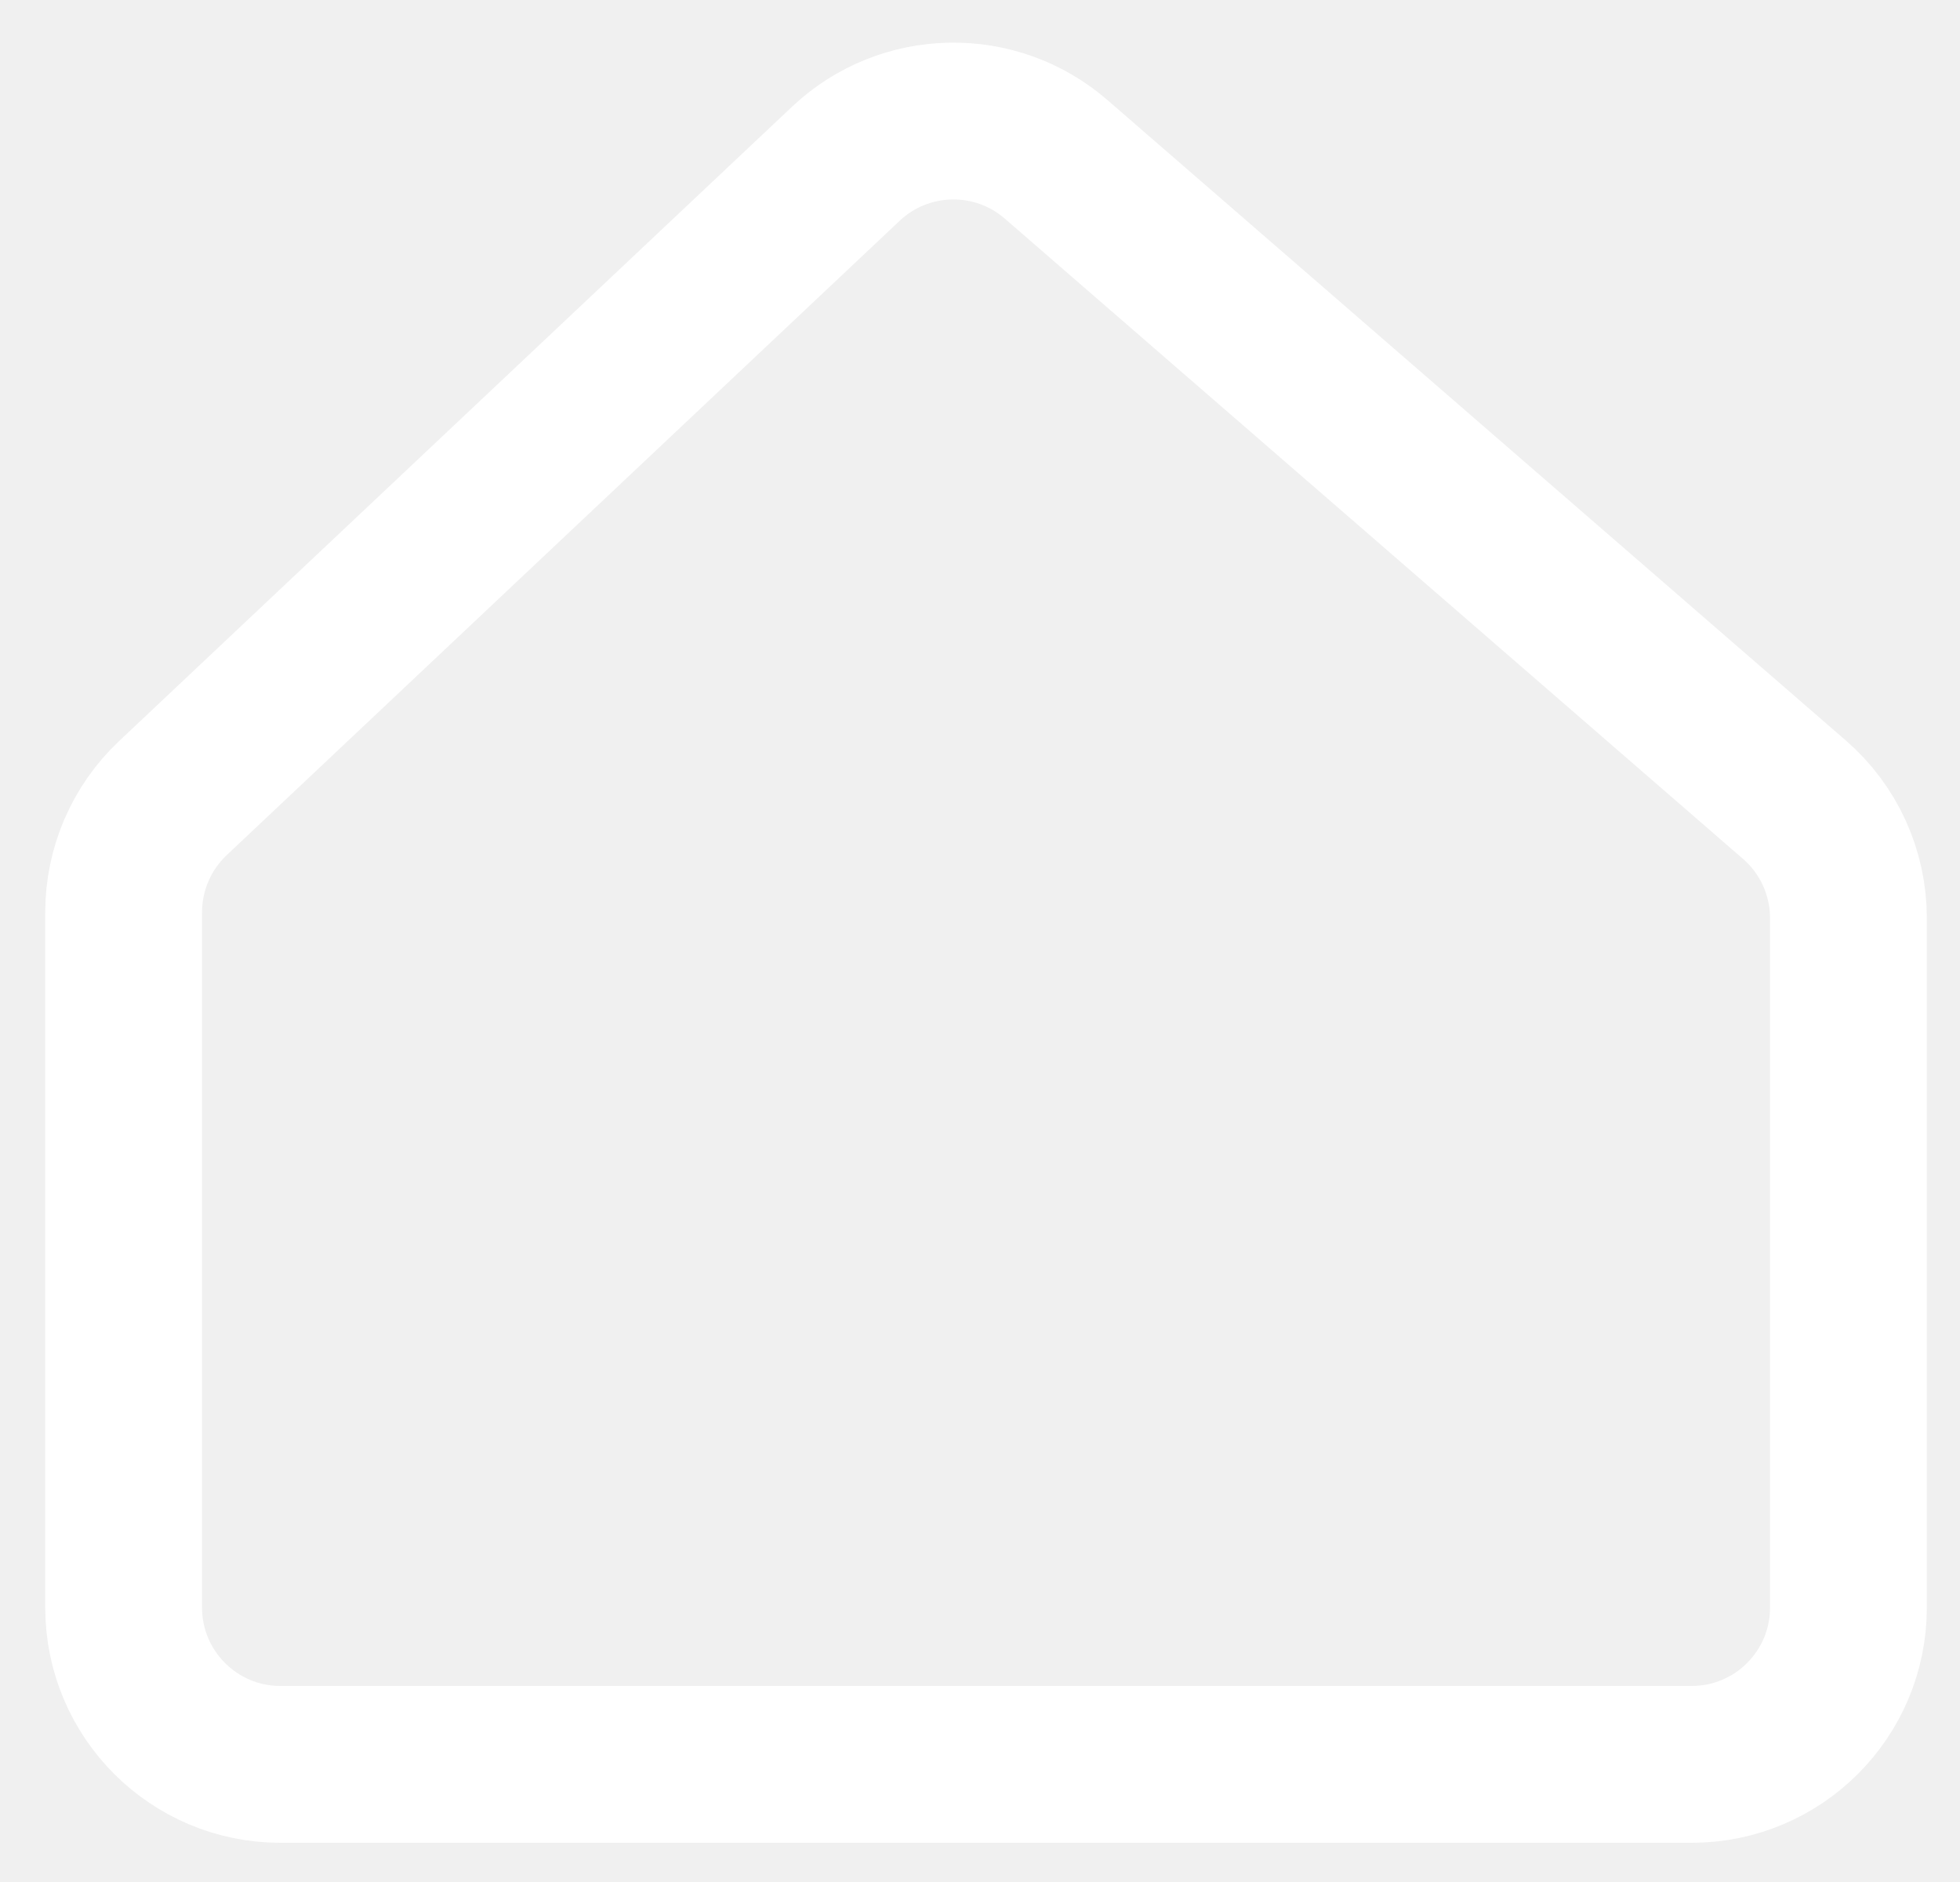
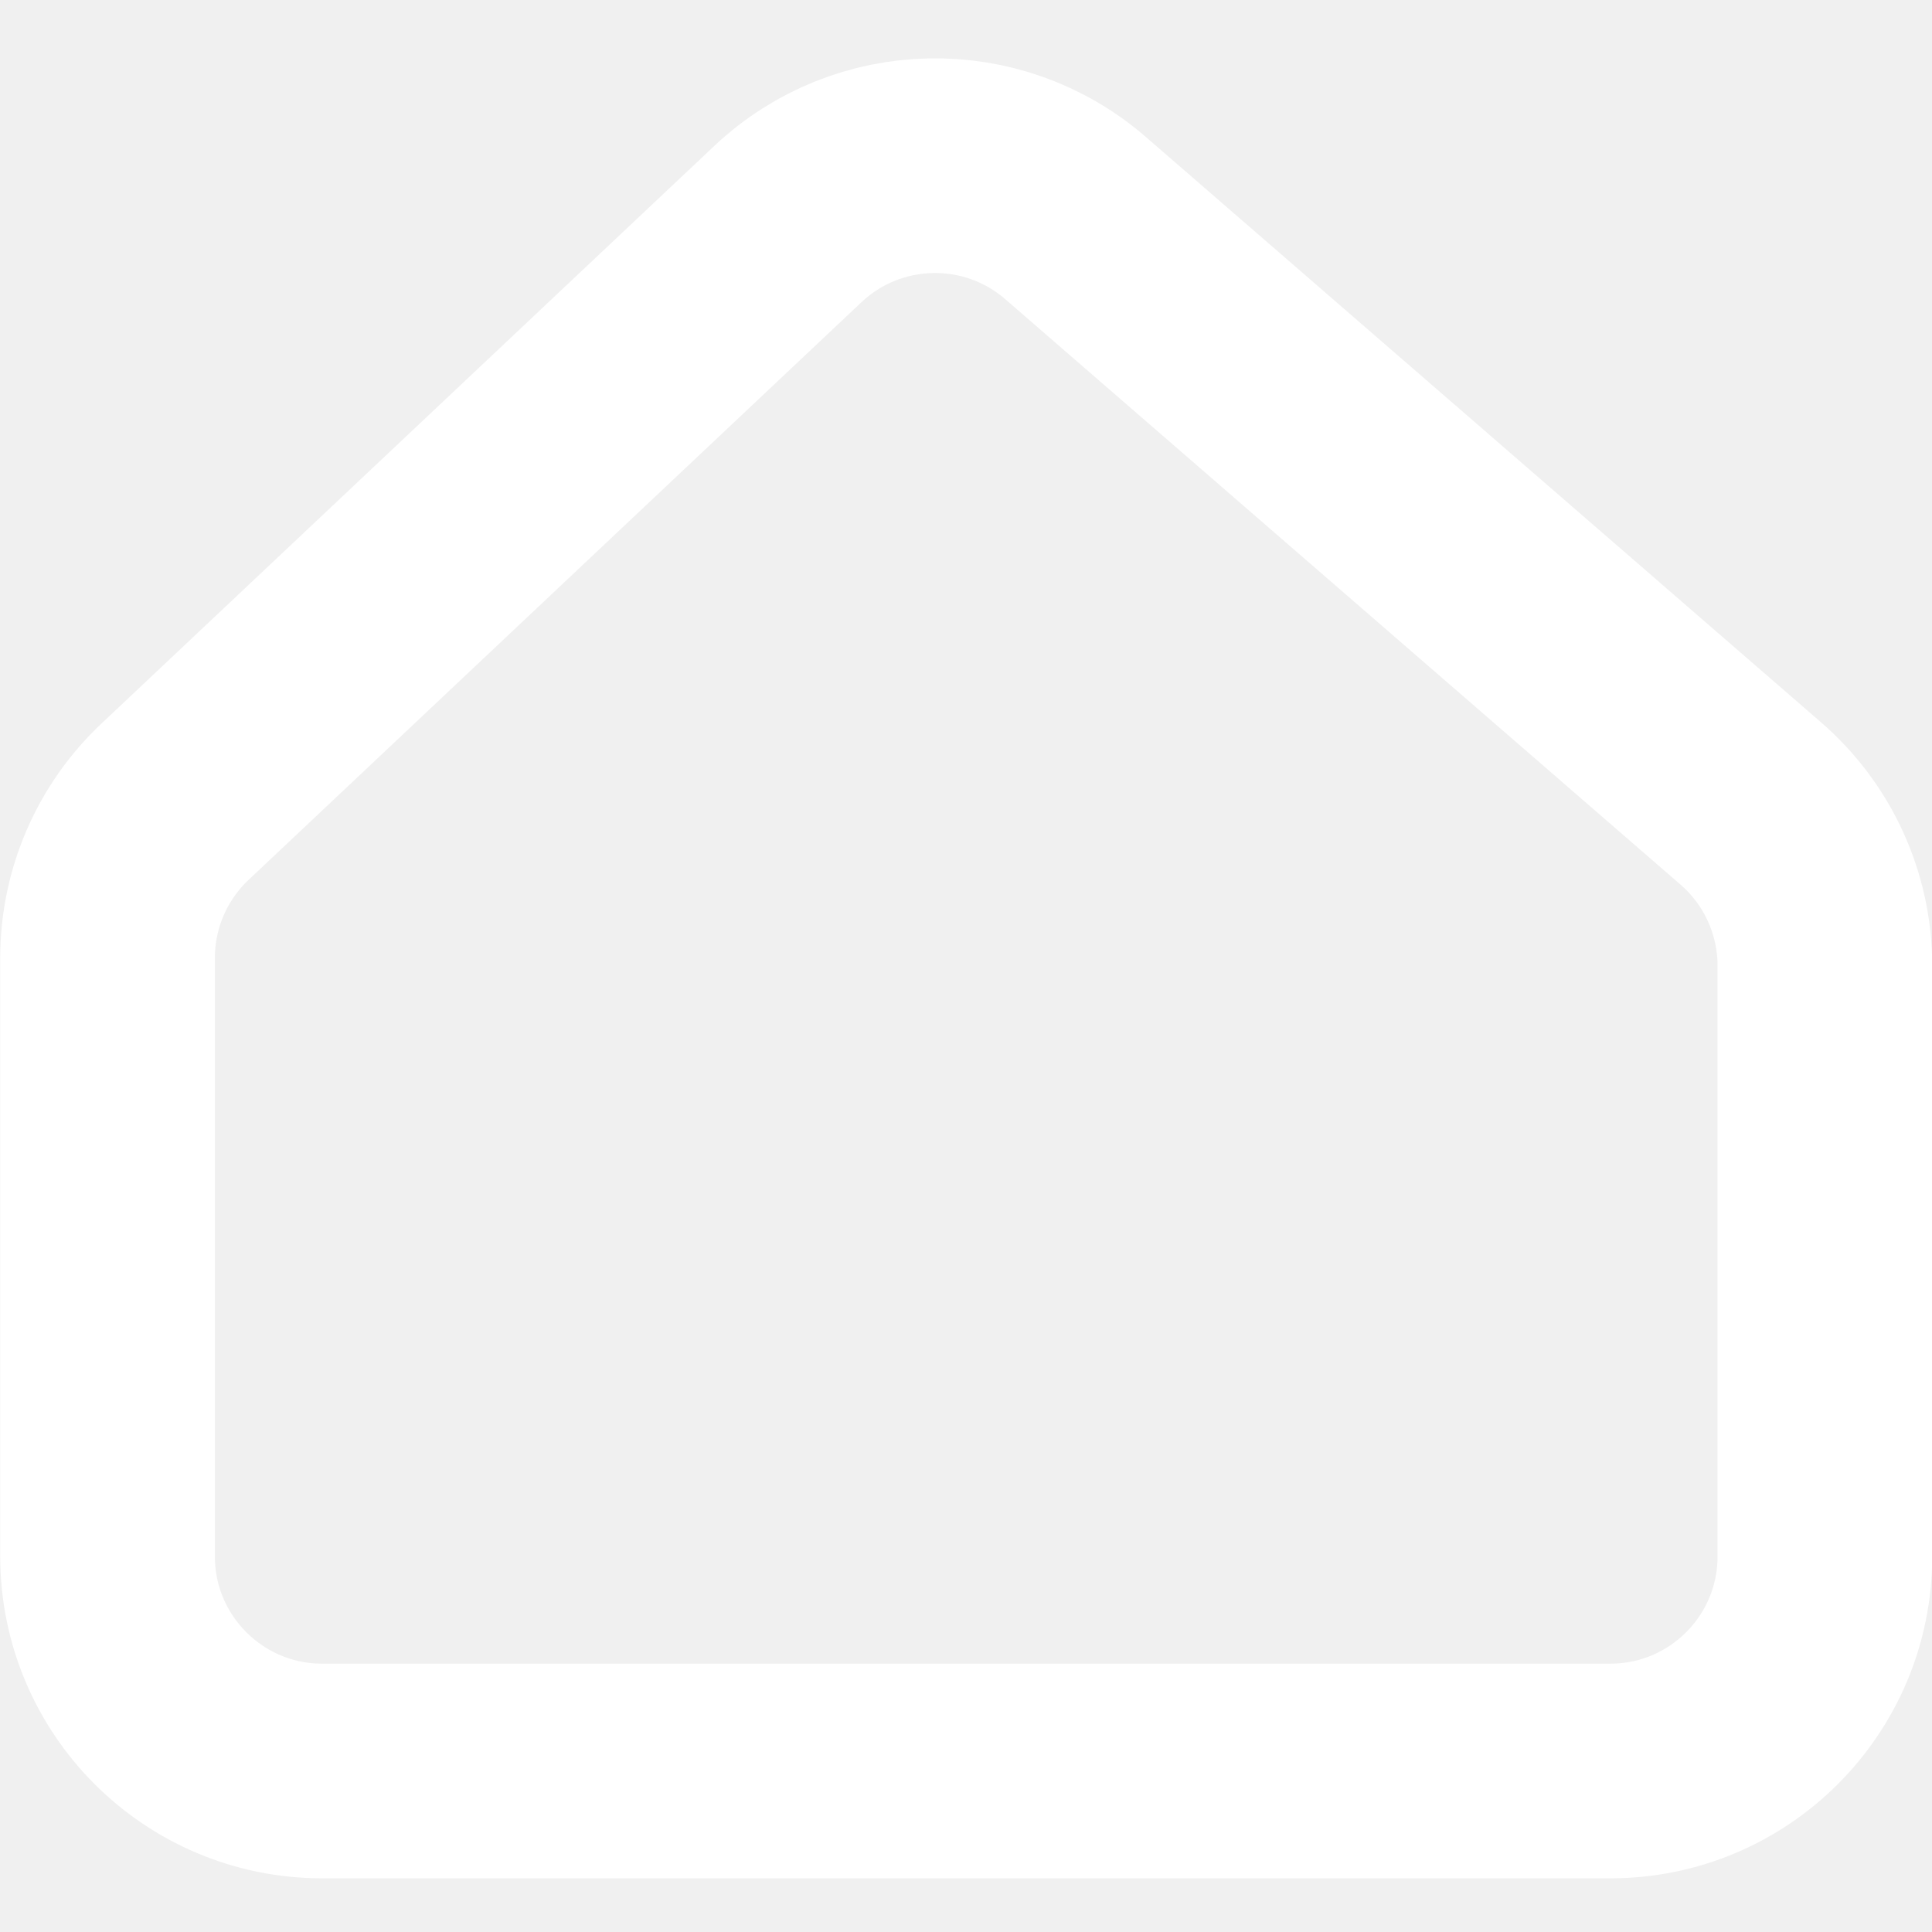
- <svg xmlns="http://www.w3.org/2000/svg" width="25" height="24" viewBox="0 0 25 24" fill="none">
-   <path id="rectangle-18408" d="M1.577 11.634C1.577 11.083 1.804 10.556 2.205 10.178L10.789 2.088C11.536 1.384 12.695 1.36 13.471 2.032L22.887 10.197C23.326 10.577 23.577 11.128 23.577 11.708V20.5C23.577 21.605 22.682 22.5 21.577 22.5H3.577C2.473 22.5 1.577 21.605 1.577 20.5V11.634Z" stroke="white" stroke-width="2" />
+ <svg xmlns="http://www.w3.org/2000/svg" width="18" height="18" viewBox="0 0 18 18" fill="none">
+   <path d="M17.002 8.998V14.5C17.002 15.605 16.107 16.5 15.002 16.5H3.002C1.898 16.5 1.002 15.605 1.002 14.5V8.924C1.002 8.373 1.23 7.846 1.631 7.469L7.34 2.088C8.087 1.384 9.246 1.36 10.021 2.032L16.313 7.487C16.751 7.867 17.002 8.419 17.002 8.998Z" stroke="white" stroke-width="2" />
</svg>
